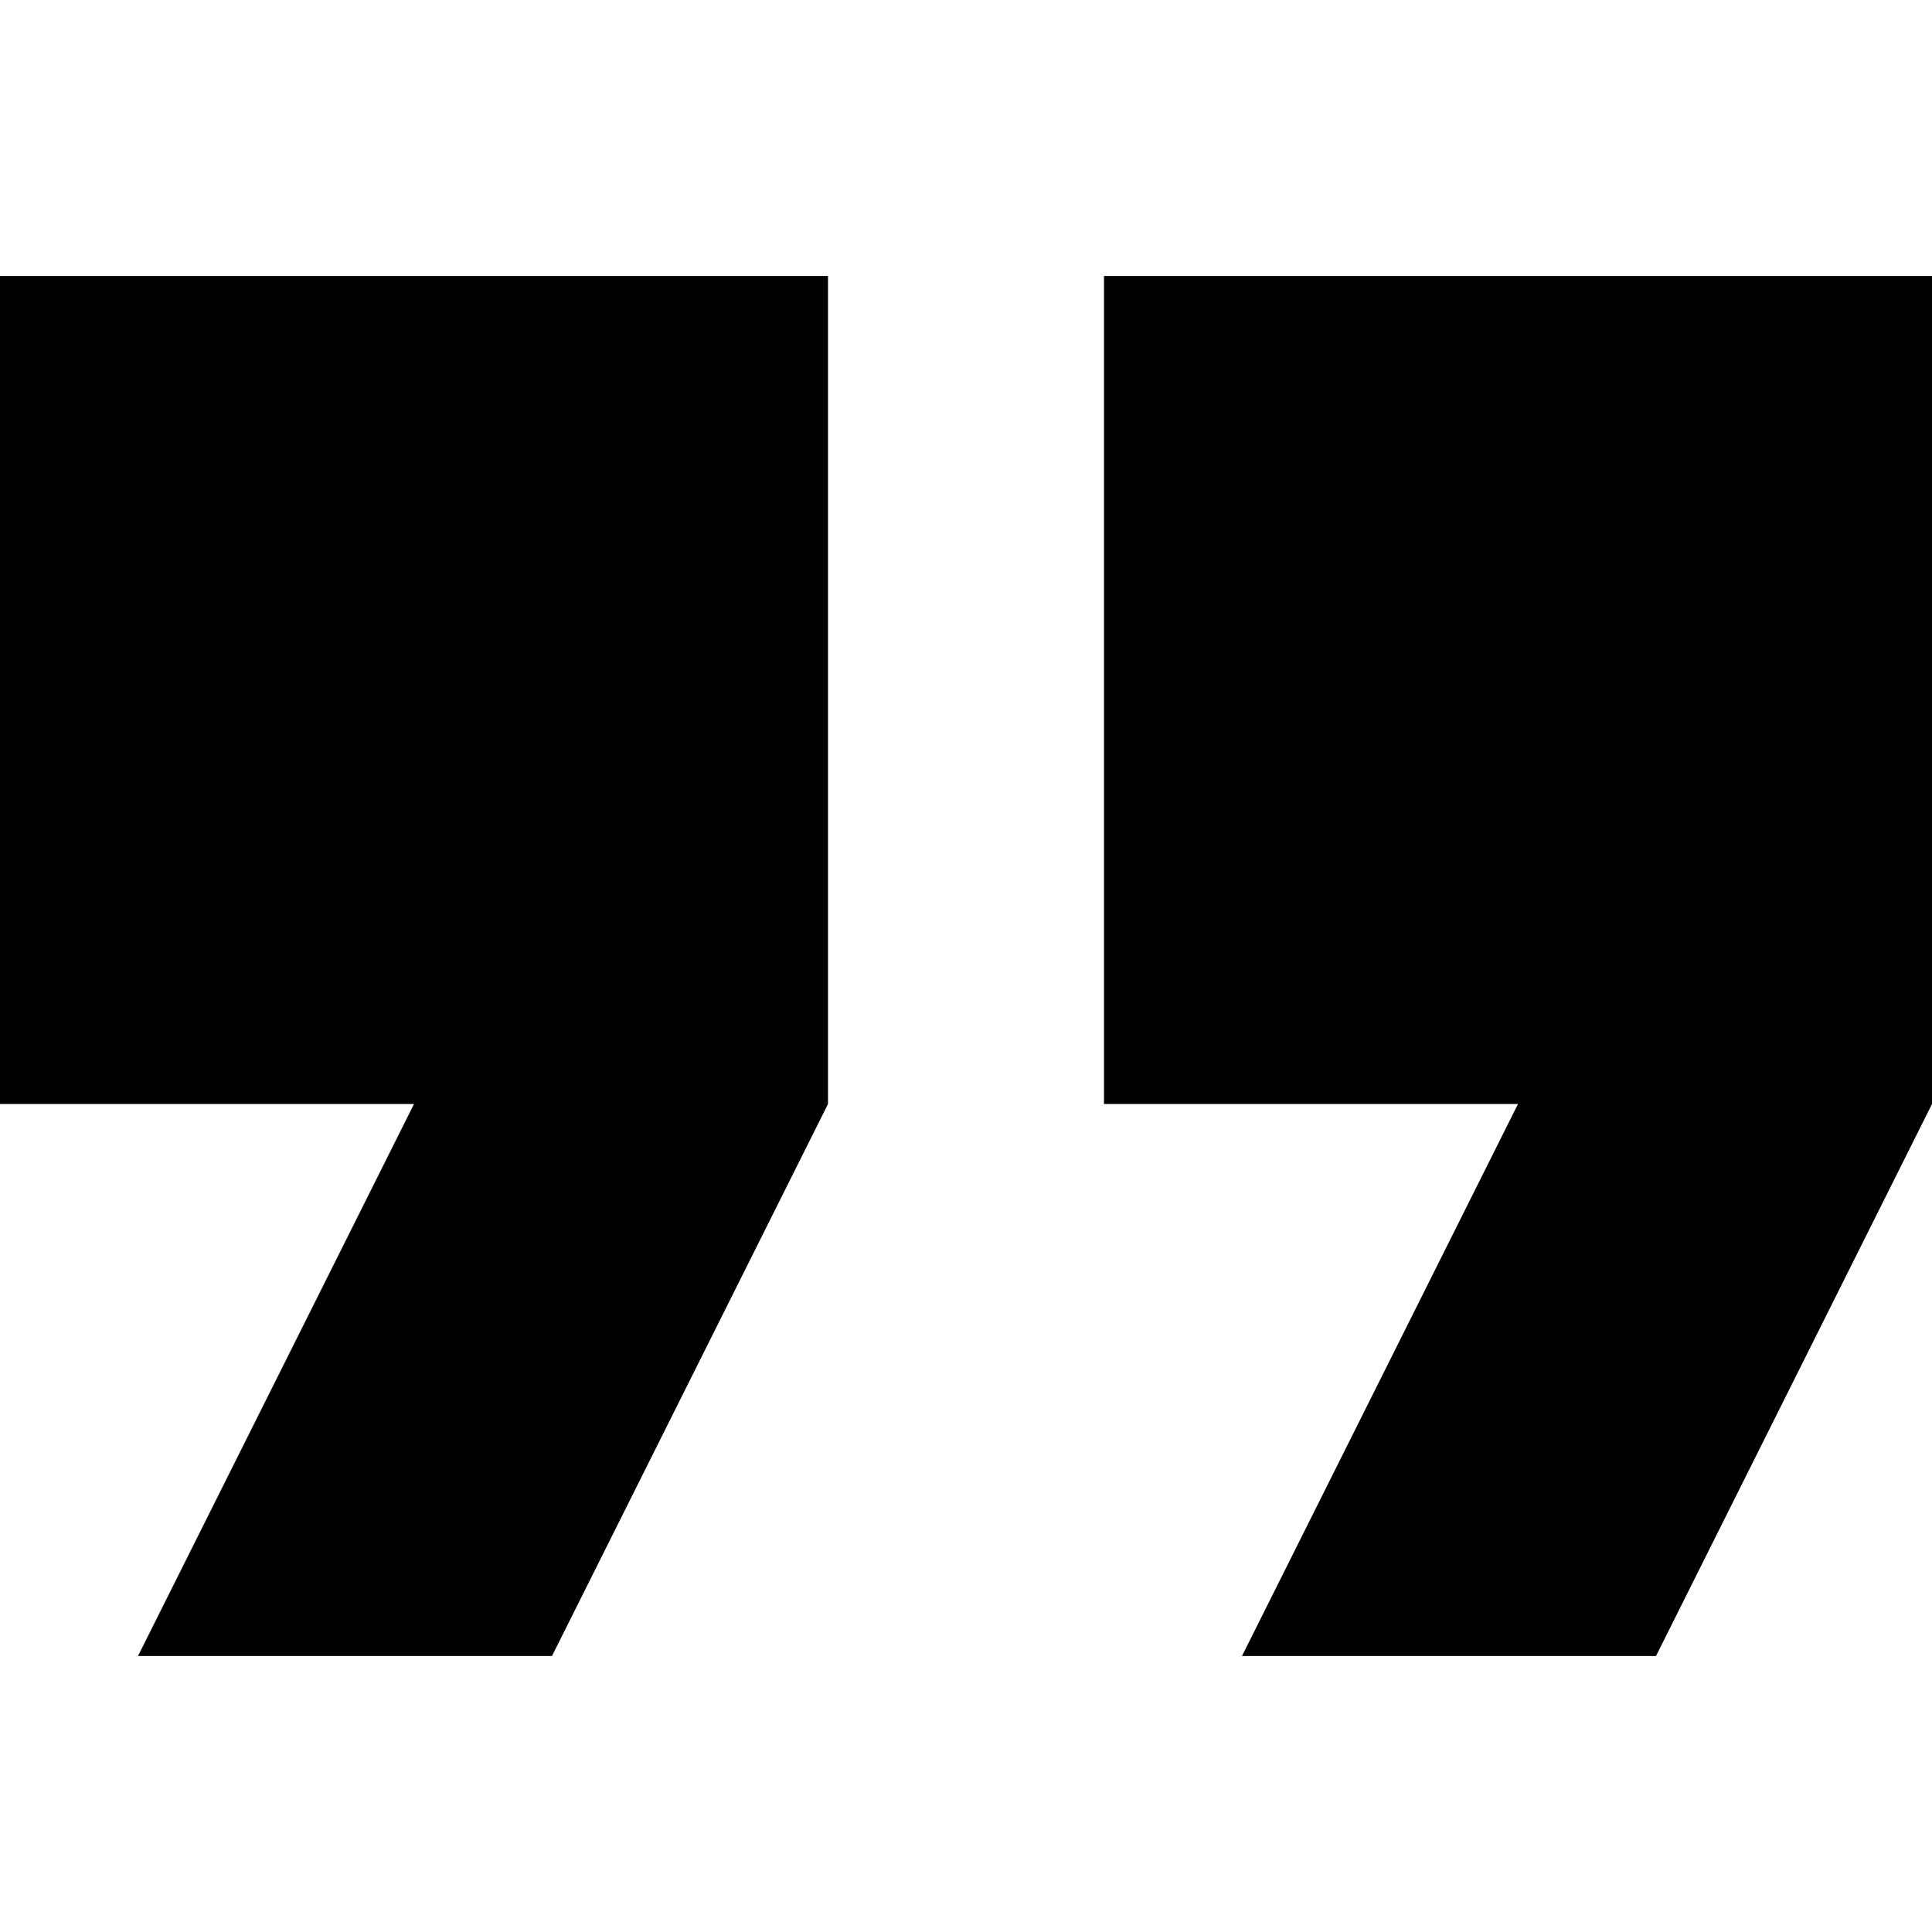
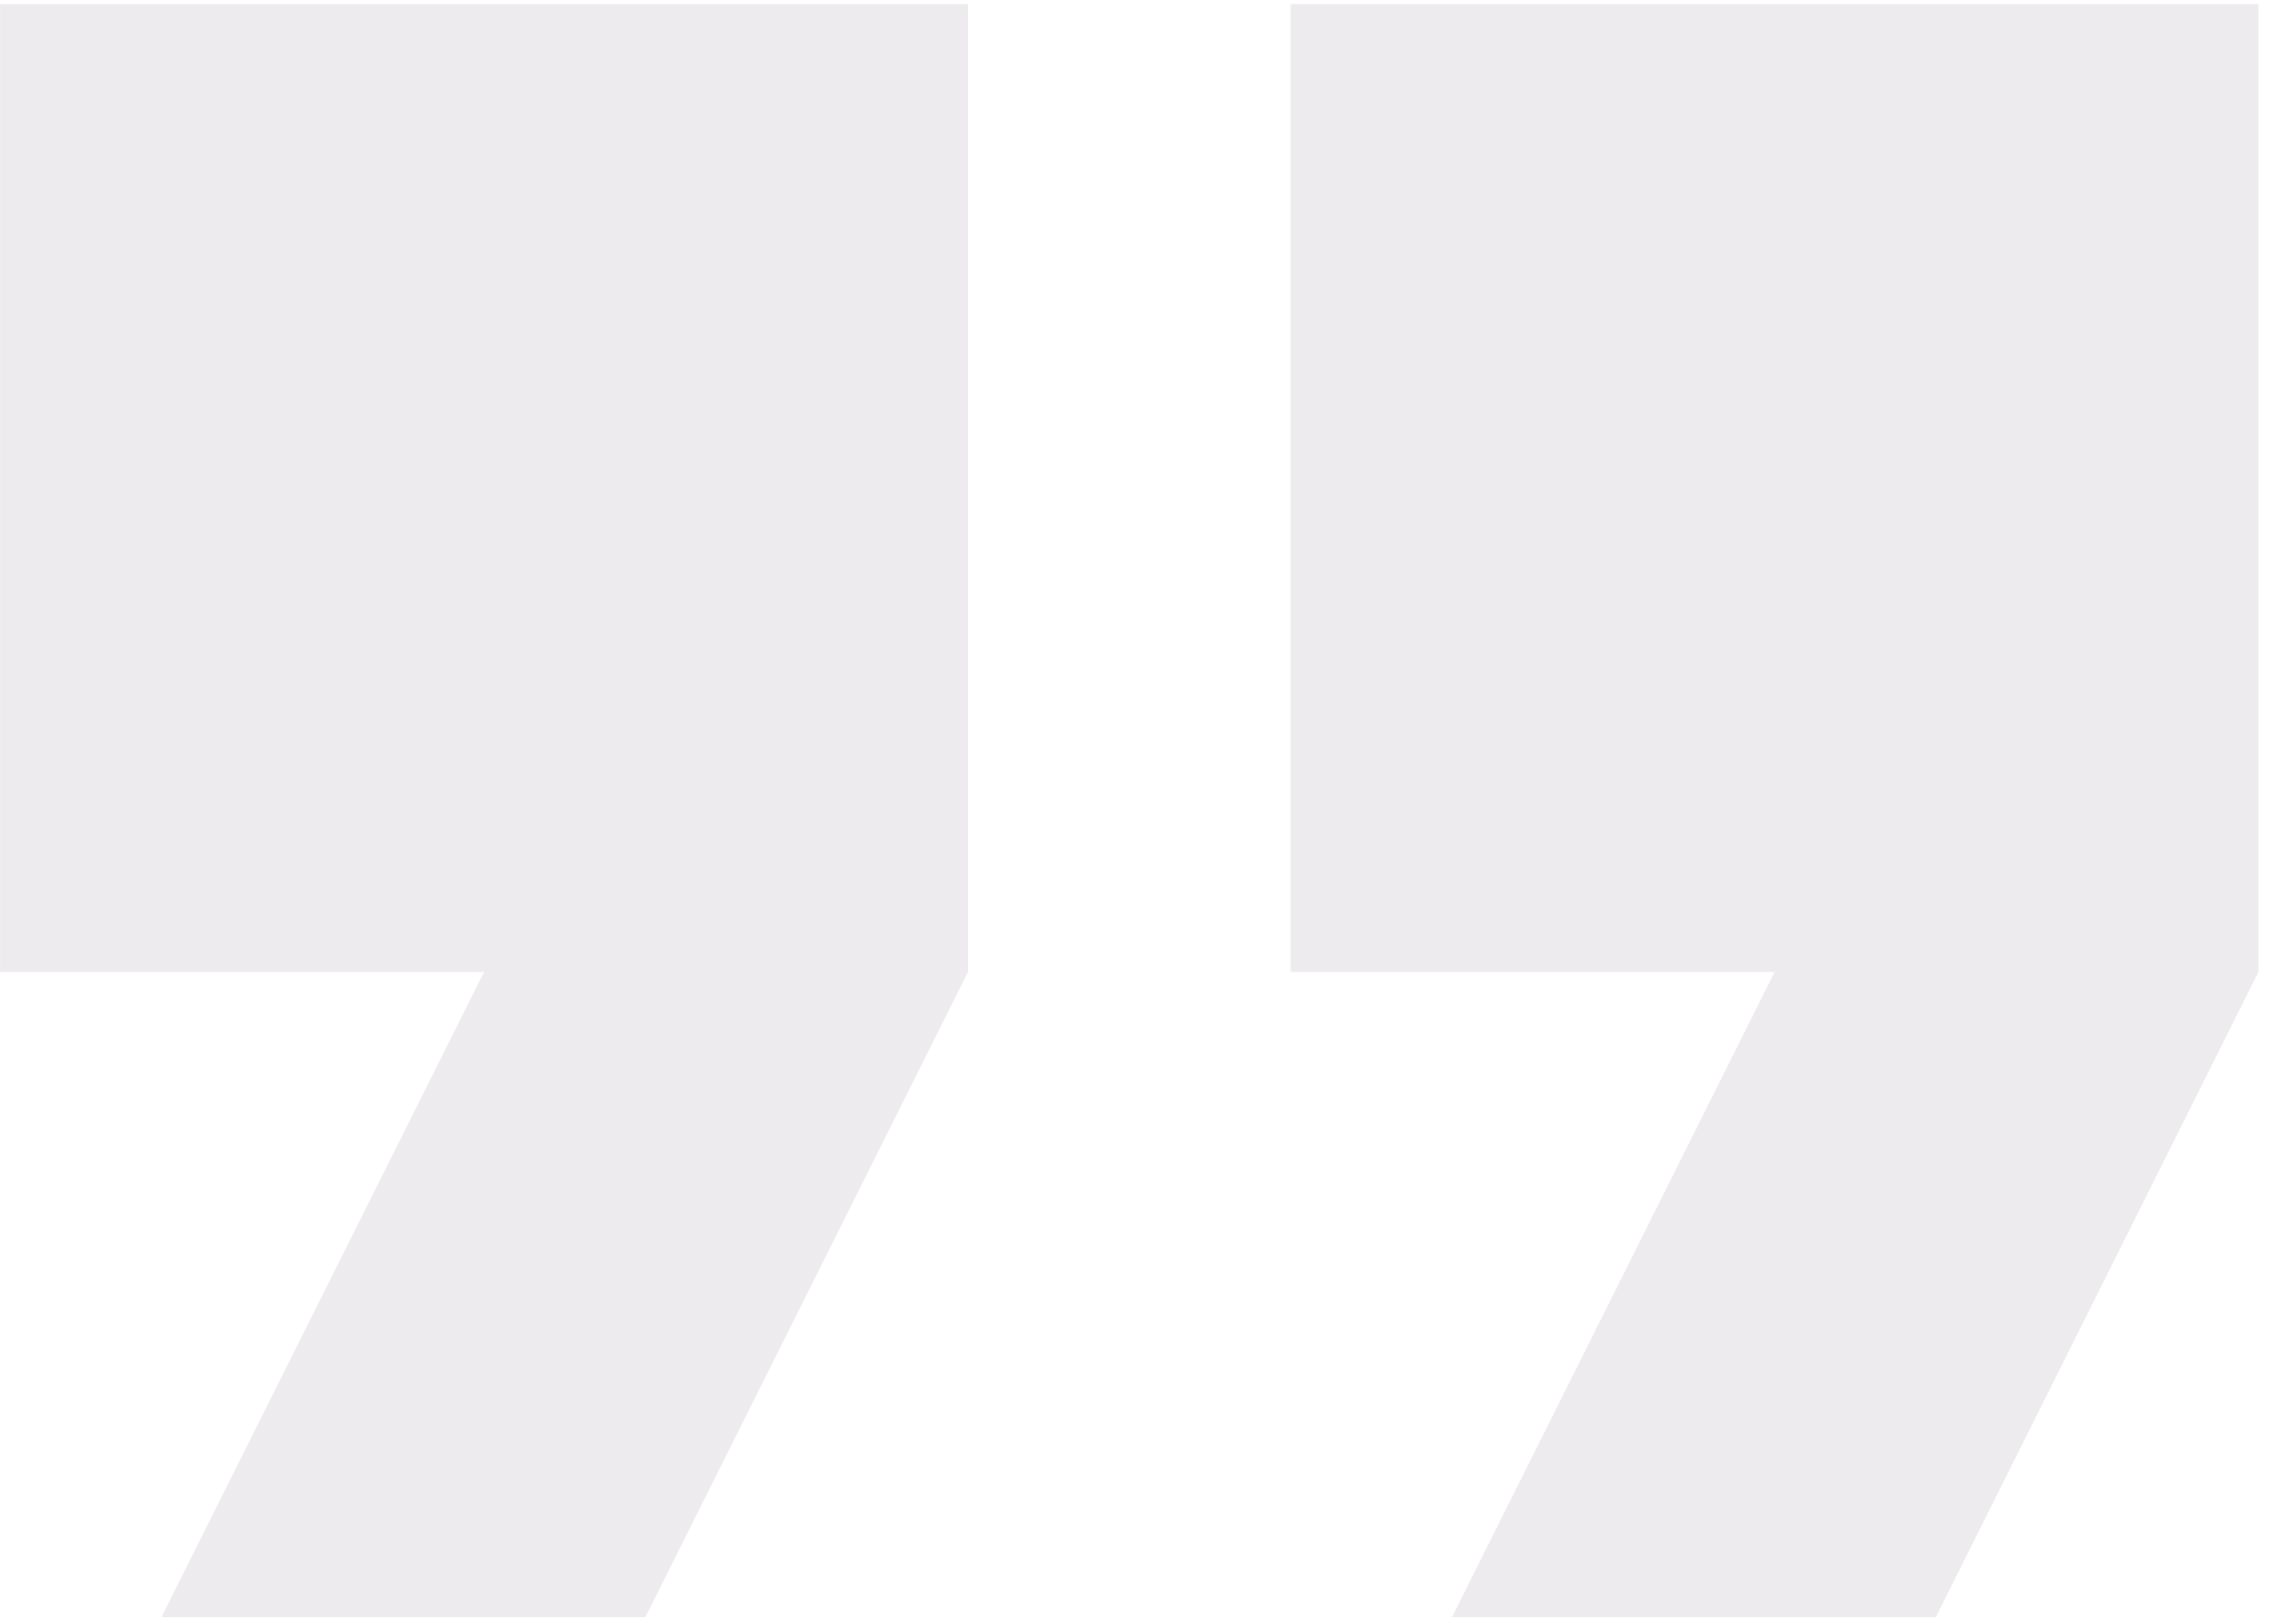
- <svg xmlns="http://www.w3.org/2000/svg" version="1.1" id="Capa_1" x="0px" y="0px" viewBox="0 0 298.667 298.667" style="enable-background:new 0 0 298.667 298.667;" xml:space="preserve">
-   <g>
-     <g>
-       <g>
-         <polygon points="0,170.667 64,170.667 21.333,256 85.333,256 128,170.667 128,42.667 0,42.667    " />
-         <polygon points="170.667,42.667 170.667,170.667 234.667,170.667 192,256 256,256 298.667,170.667 298.667,42.667    " />
-       </g>
-     </g>
-   </g>
-   <g>
- </g>
-   <g>
- </g>
-   <g>
- </g>
-   <g>
- </g>
-   <g>
- </g>
-   <g>
- </g>
-   <g>
- </g>
-   <g>
- </g>
-   <g>
- </g>
-   <g>
- </g>
-   <g>
- </g>
-   <g>
- </g>
-   <g>
- </g>
-   <g>
- </g>
-   <g>
- </g>
+ <svg xmlns="http://www.w3.org/2000/svg" width="61" height="43" viewBox="0 0 61 43" fill="none">
+   <path d="M0.003 25.826H12.861L4.289 42.968H17.146L25.718 25.826V0.111H0.003V25.826Z" fill="#563A5F" fill-opacity="0.1" />
+   <path d="M34.289 0.111V25.826H47.146L38.575 42.968H51.432L60.003 25.826V0.111H34.289Z" fill="#563A5F" fill-opacity="0.1" />
</svg>
